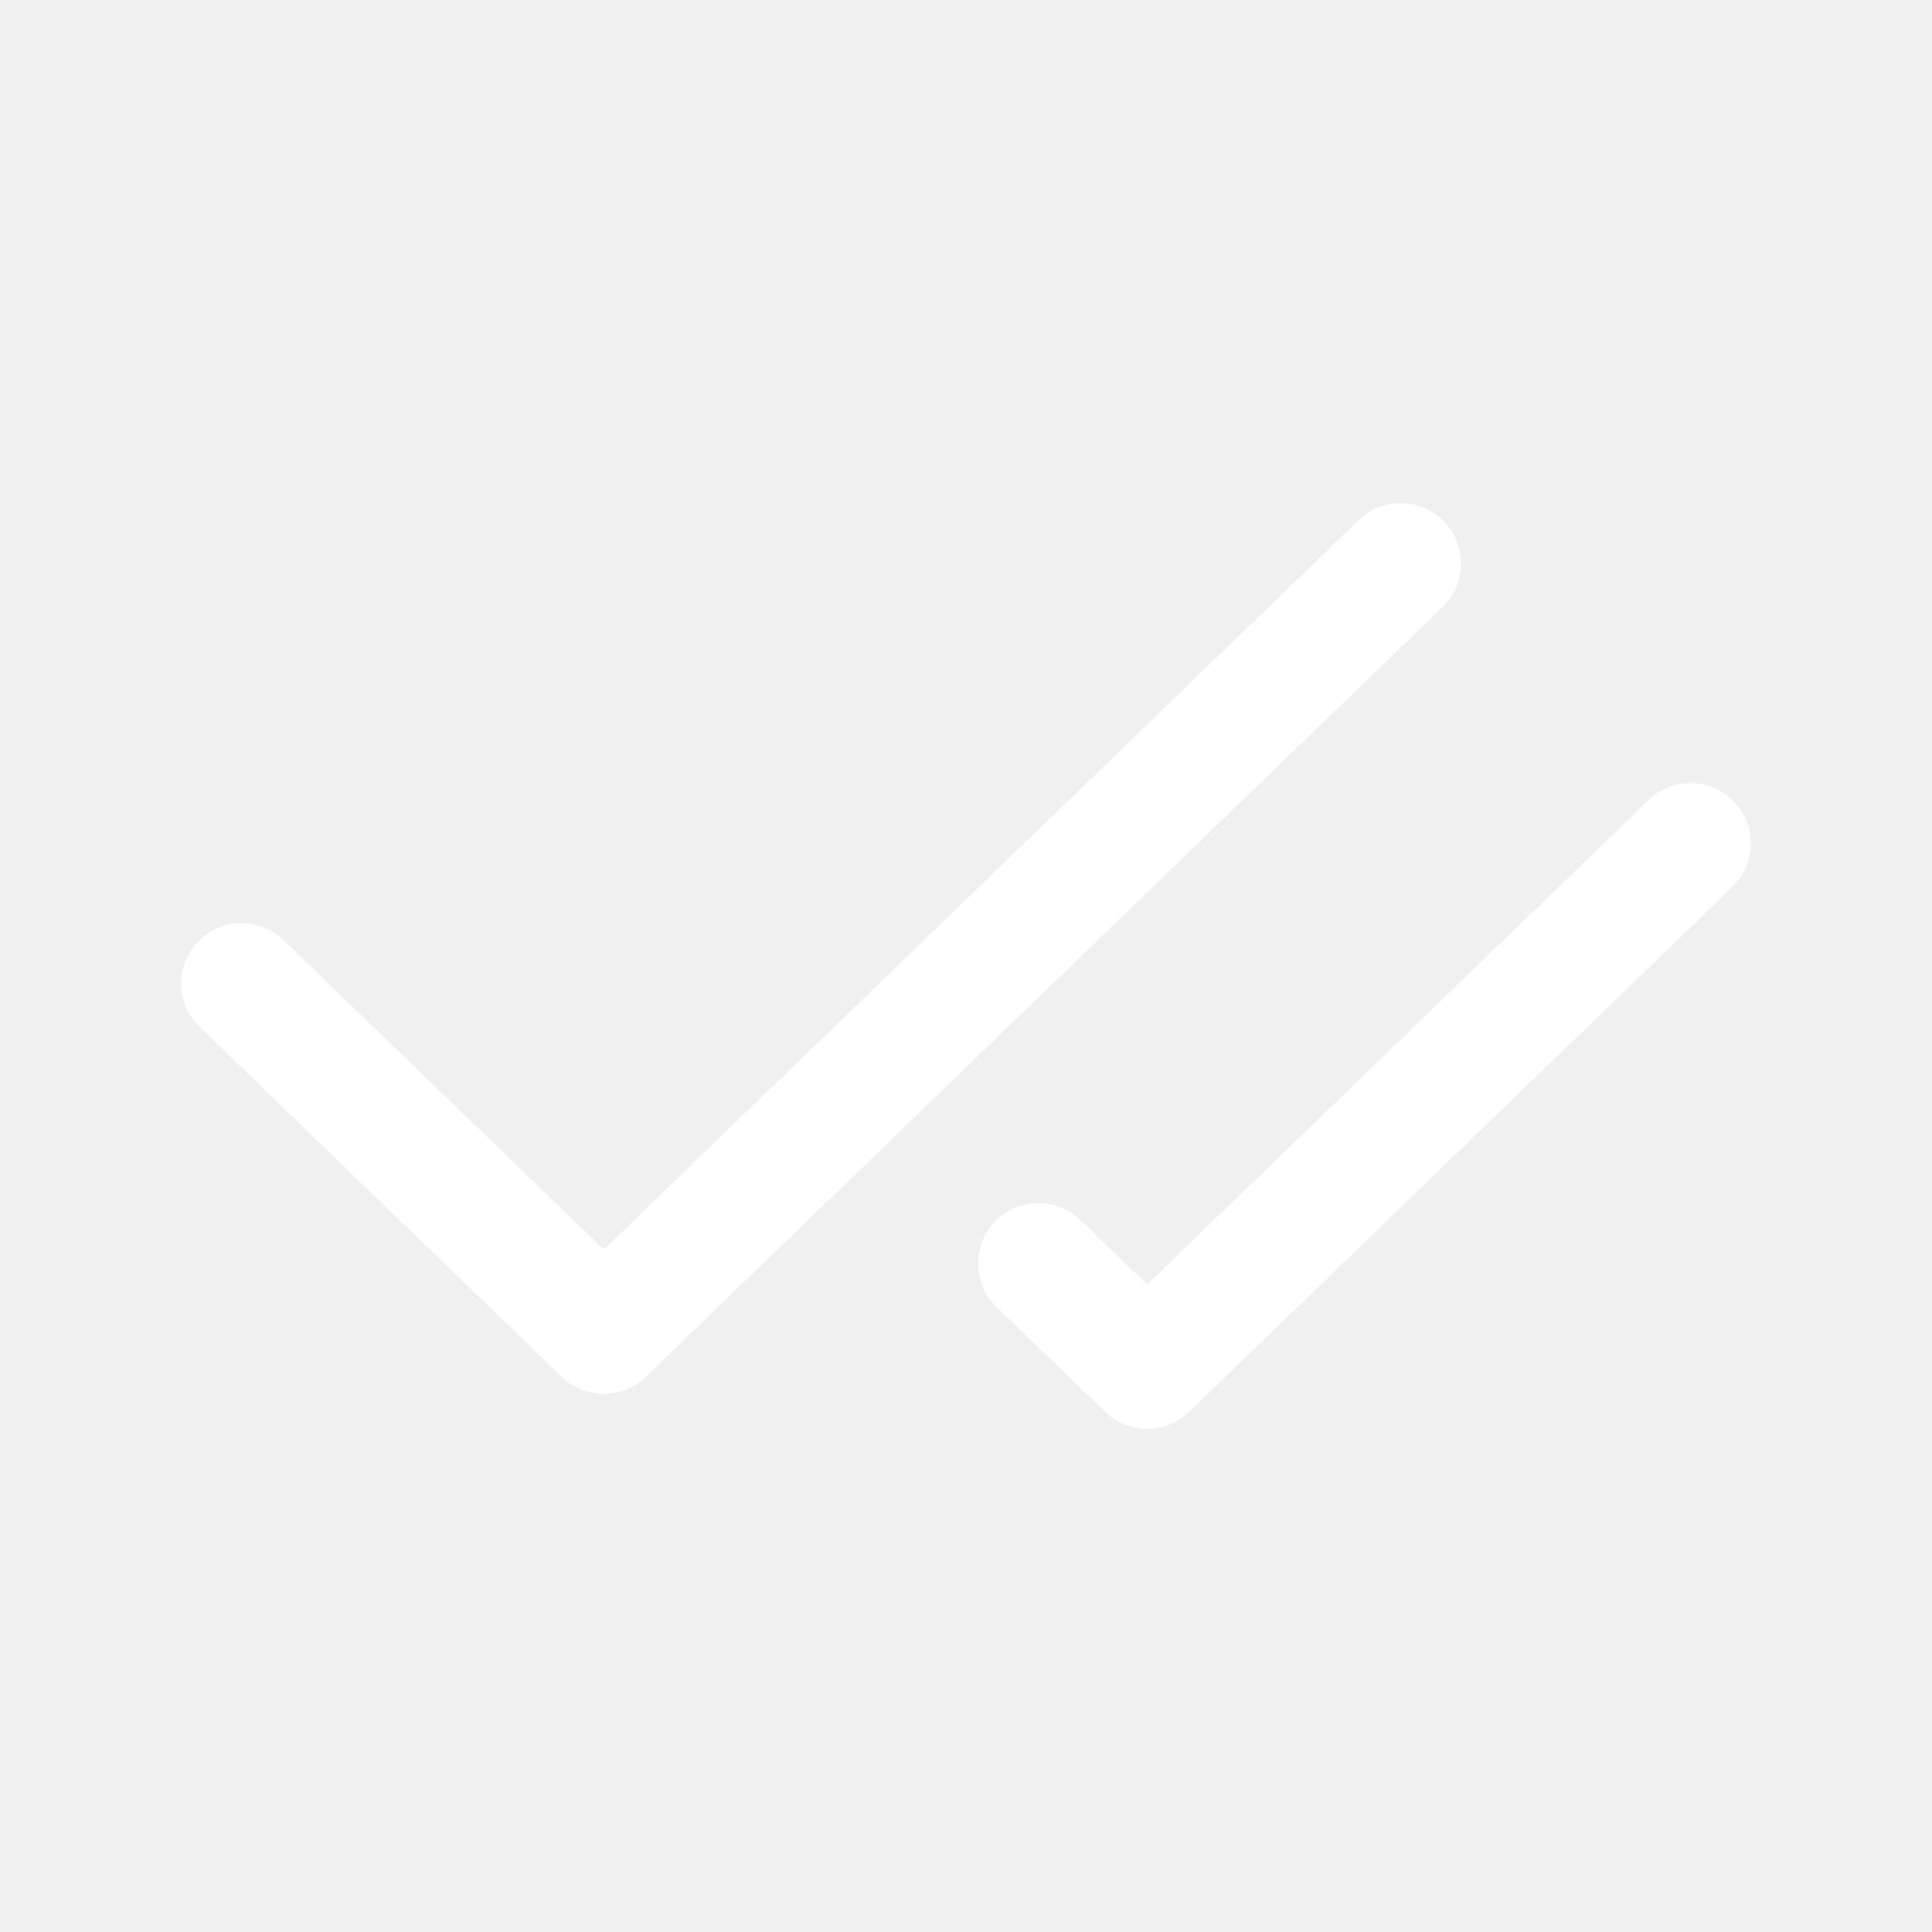
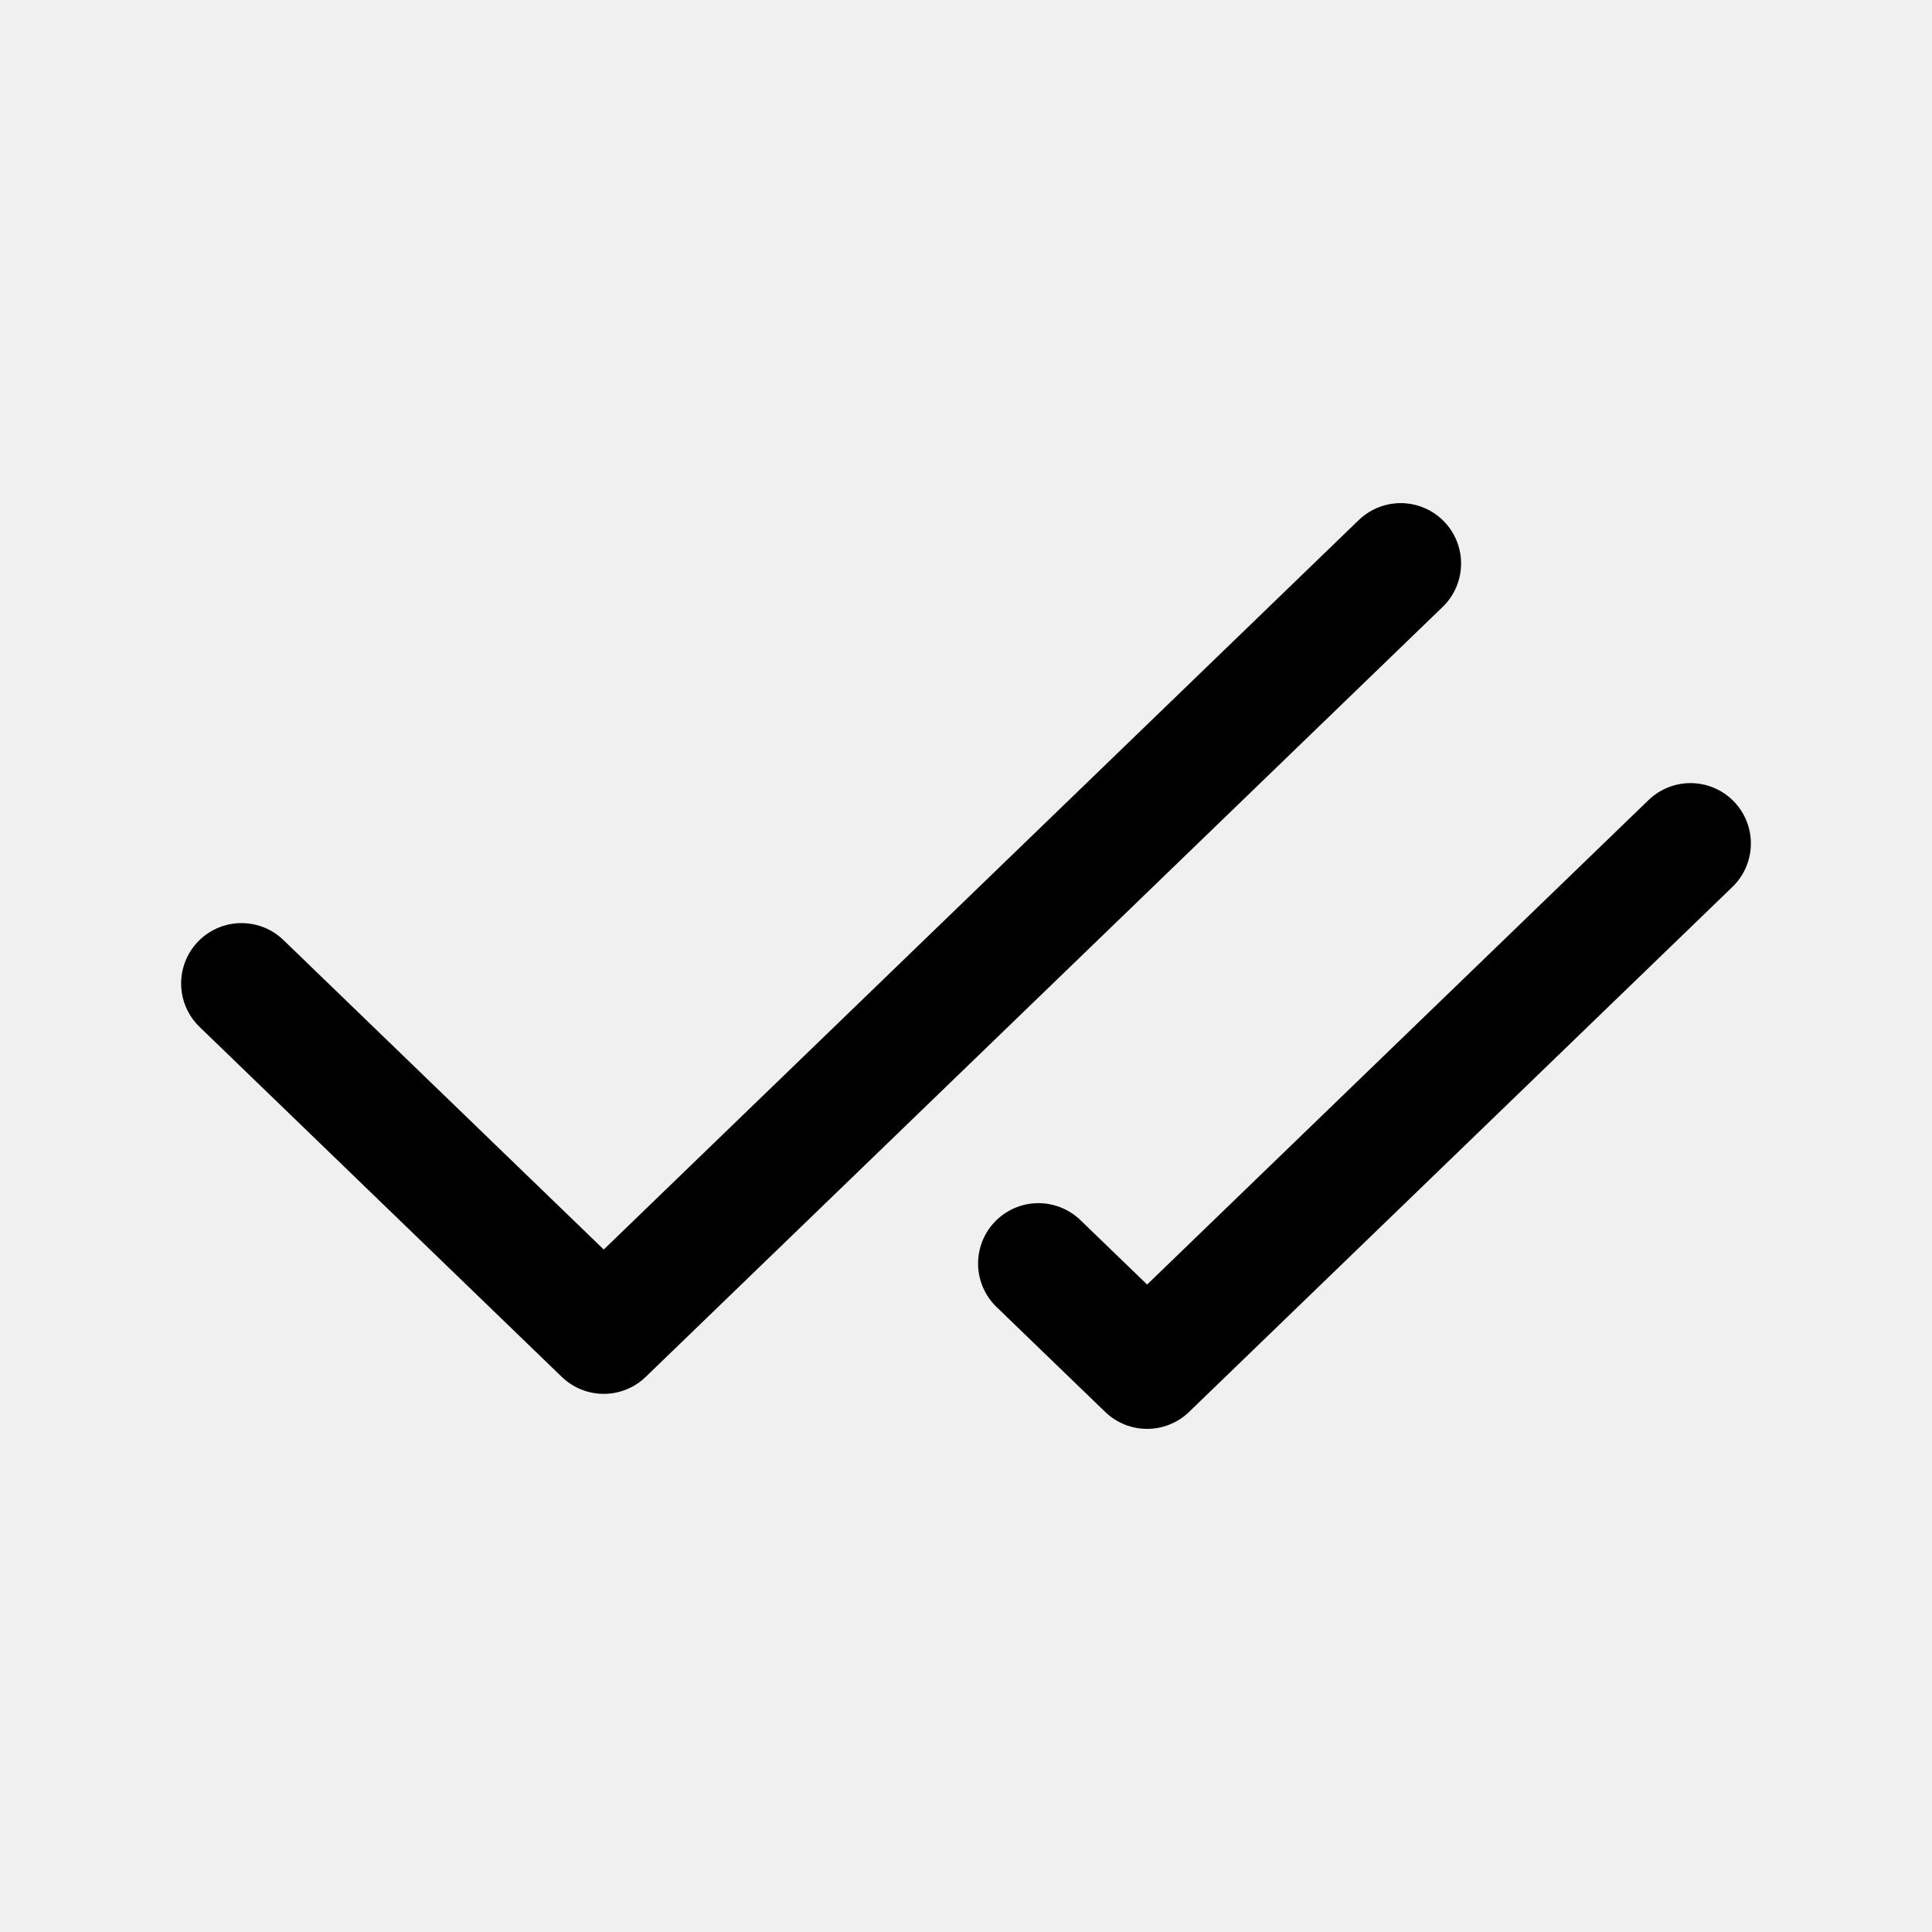
<svg xmlns="http://www.w3.org/2000/svg" width="24" height="24" viewBox="0 0 24 24" fill="none">
  <g clip-path="url(#clip0_5205_25091)">
-     <path d="M17.4 7L7.5 16.565L3 12.217M21 10.478L14.25 17L12.9 15.696" stroke="white" stroke-width="1.5" stroke-linecap="round" stroke-linejoin="round" />
+     <path d="M17.4 7L7.5 16.565L3 12.217M21 10.478L14.25 17L12.9 15.696" stroke="currentColor" stroke-width="1.5" stroke-linecap="round" stroke-linejoin="round" />
  </g>
  <defs>
    <clipPath id="clip0_5205_25091">
      <rect width="24" height="24" fill="white" />
    </clipPath>
  </defs>
</svg>
